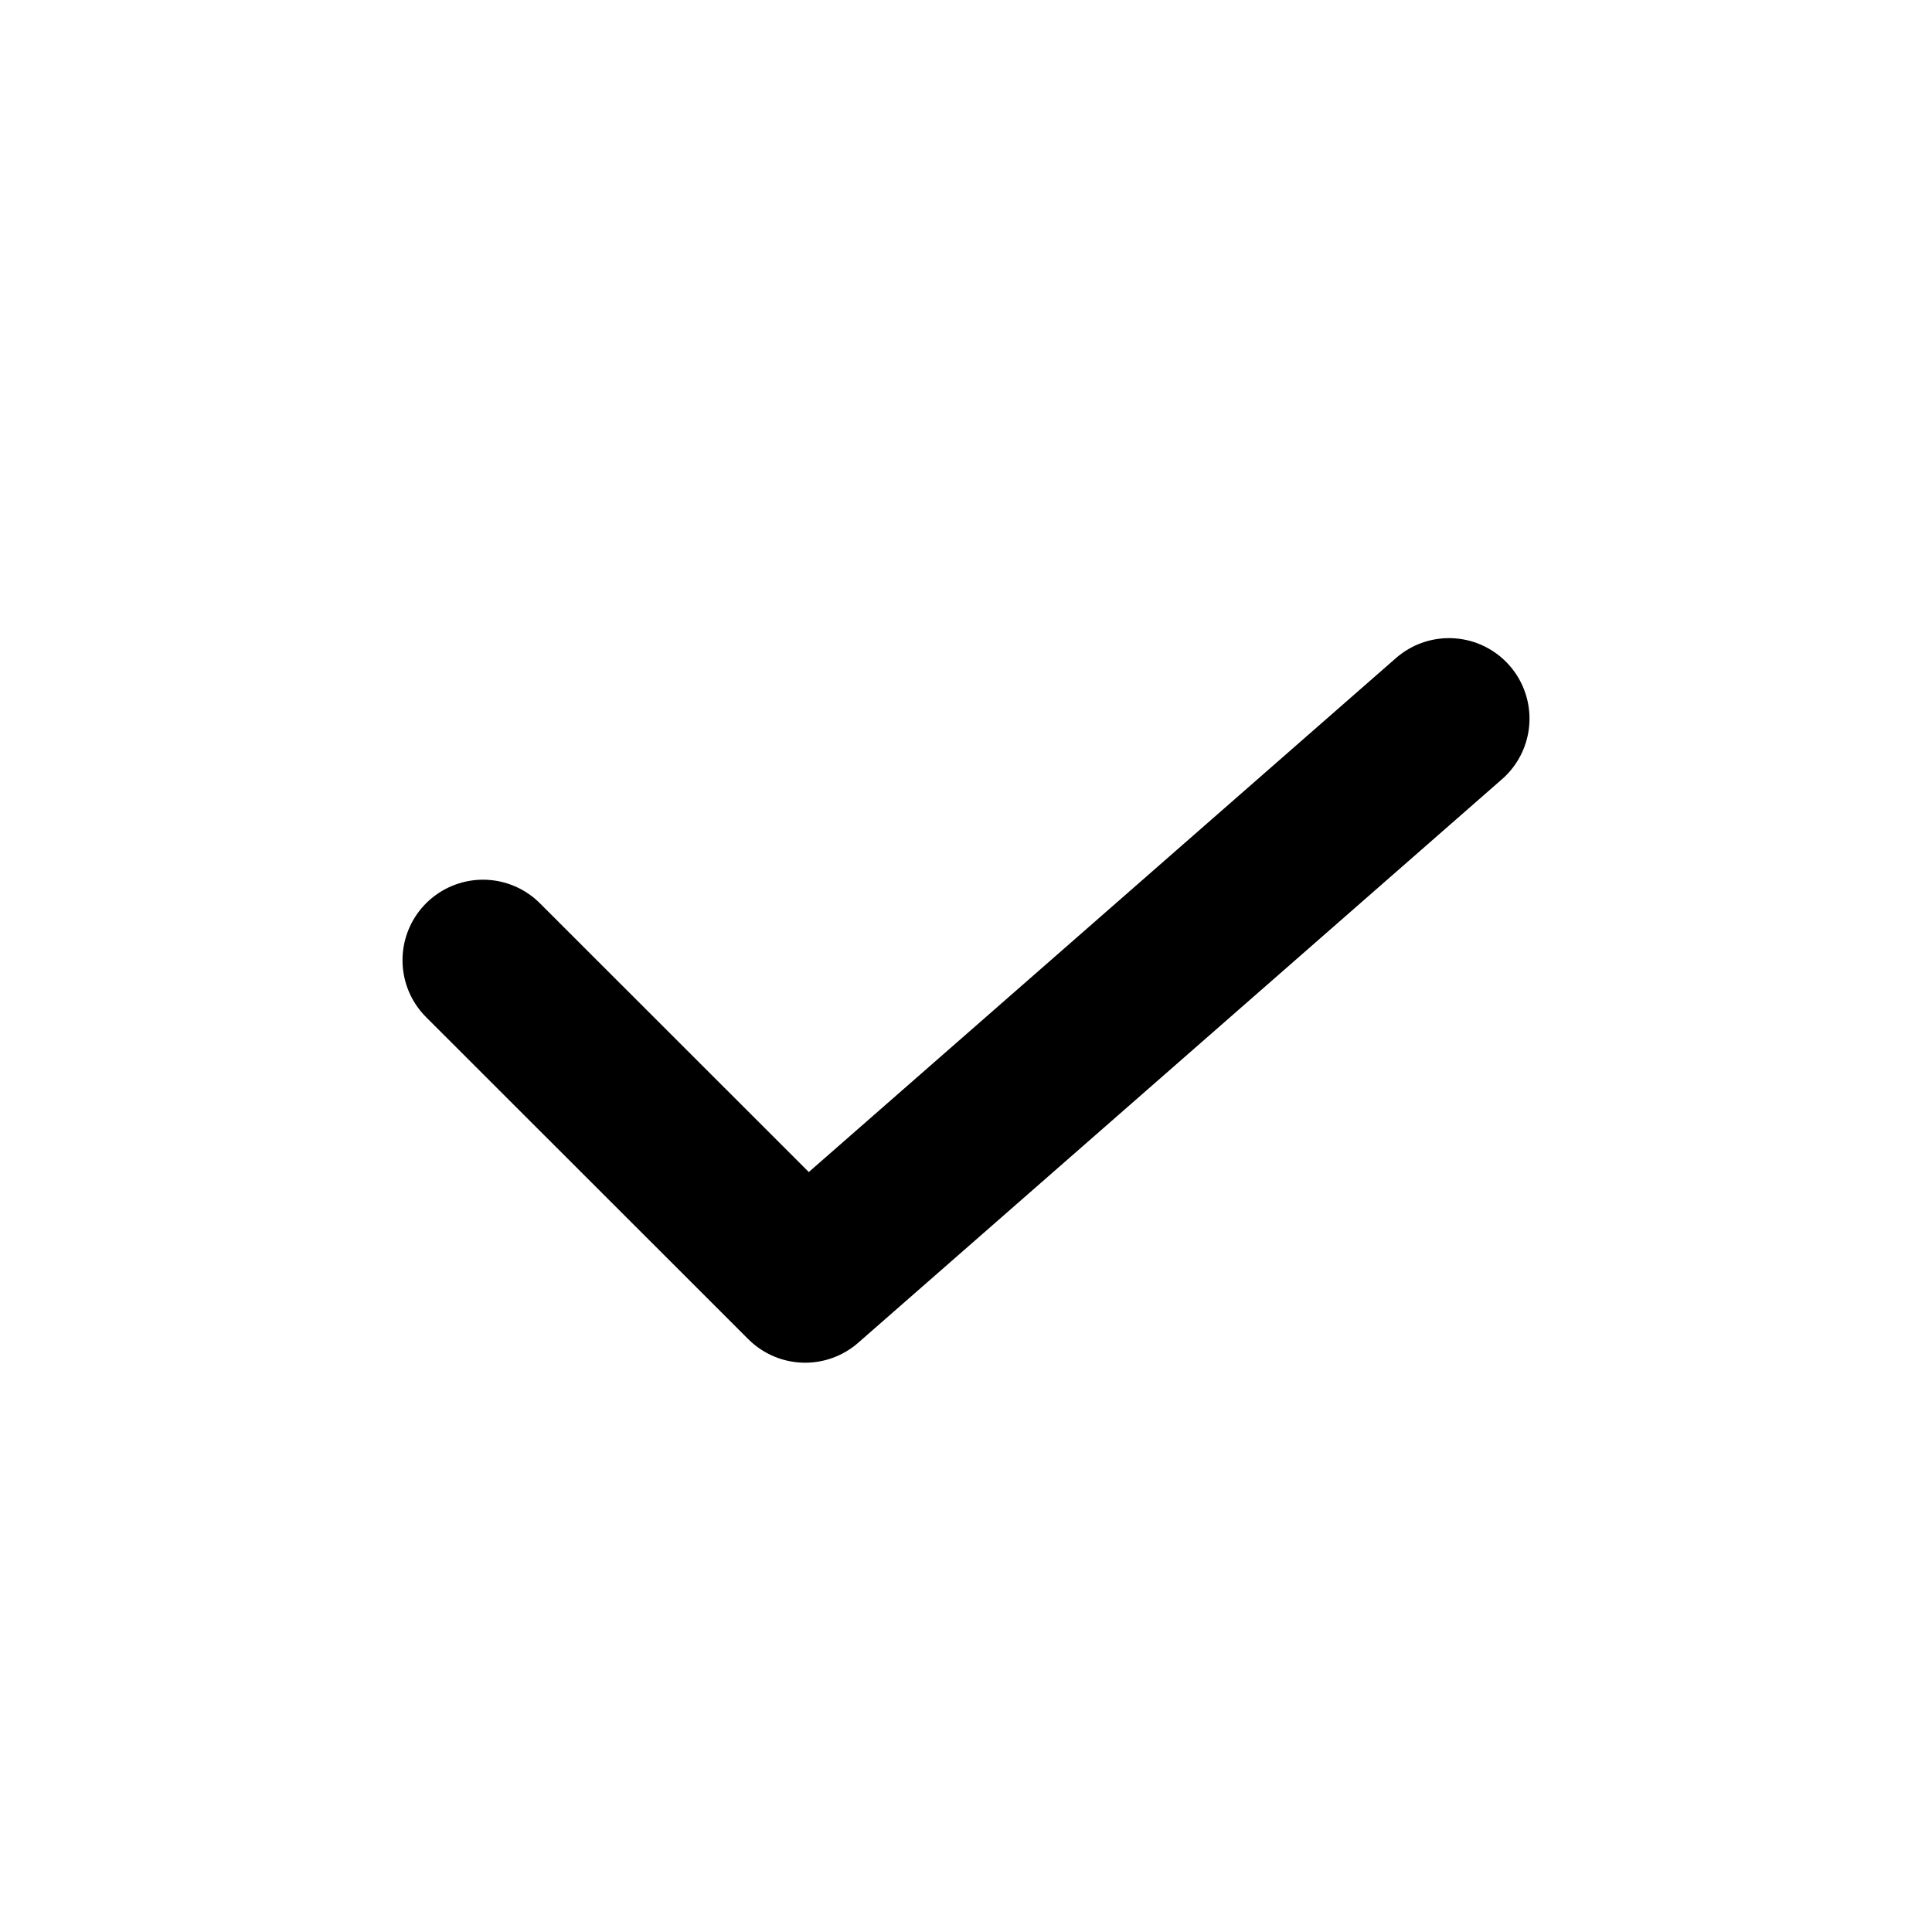
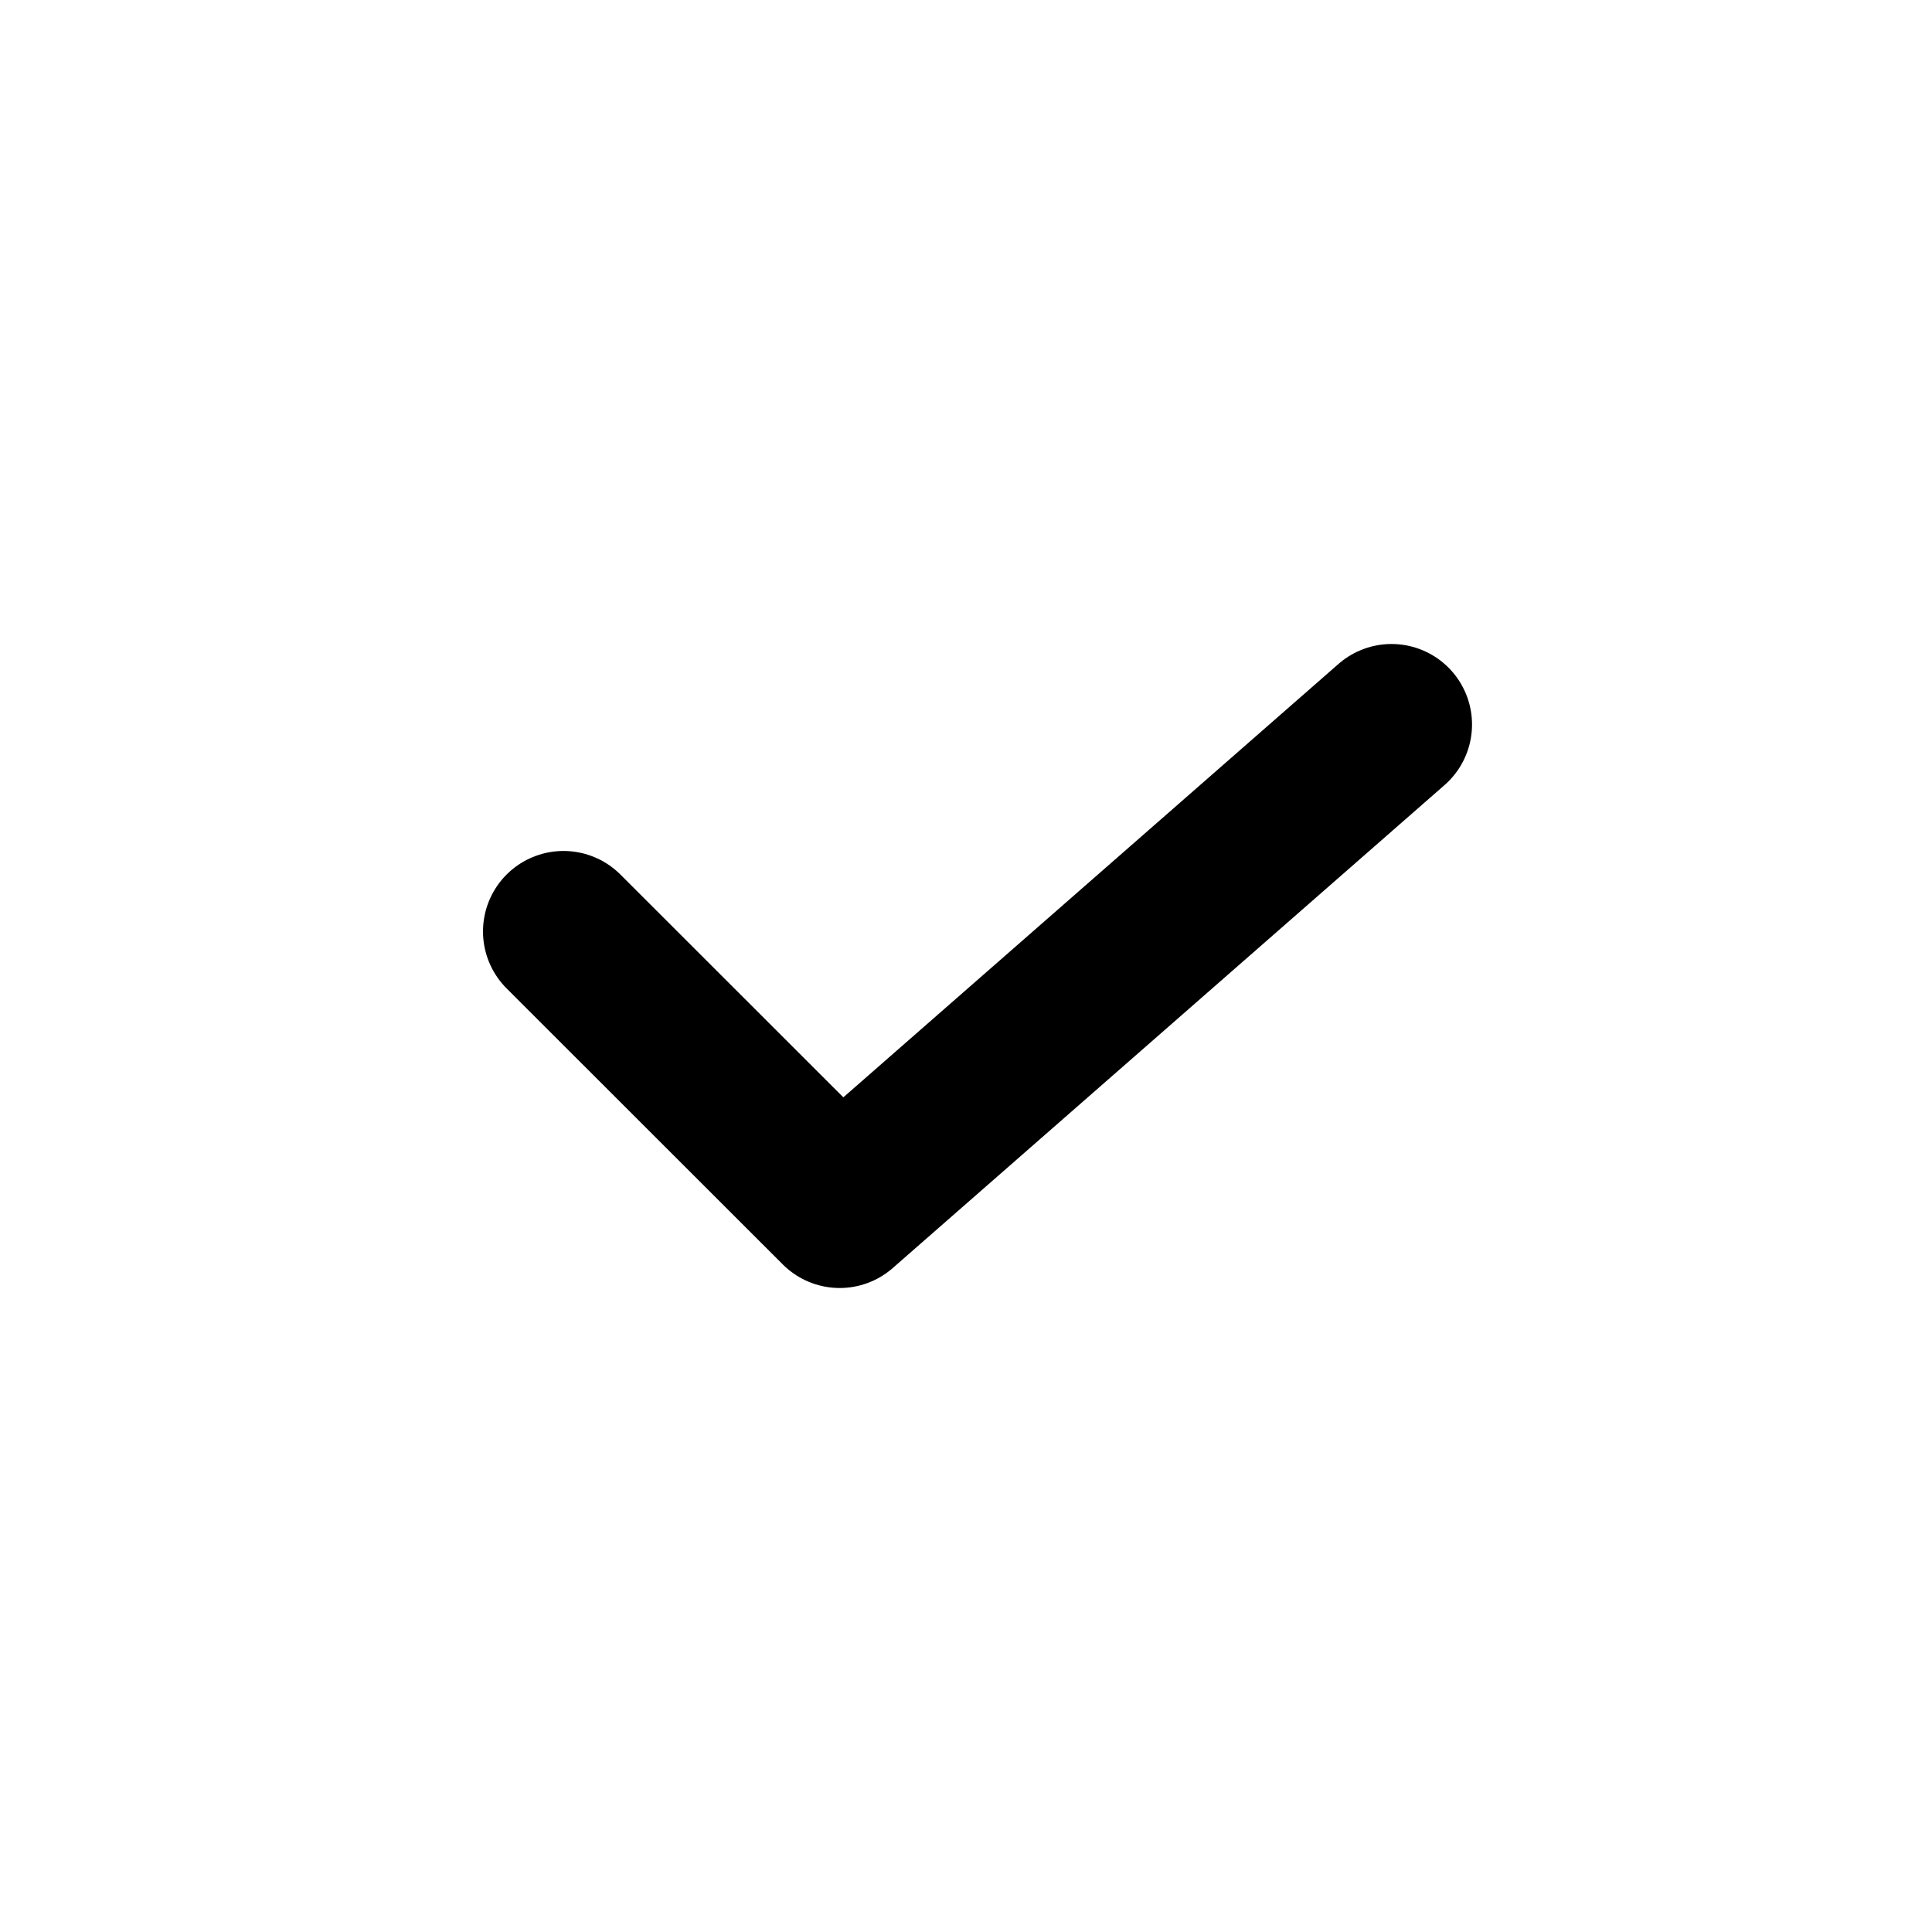
<svg xmlns="http://www.w3.org/2000/svg" width="24" height="24" viewBox="0 0 24 24" fill="none">
-   <path d="M6 11.928L10.002 15.928L18 8.927" stroke="currentColor" stroke-width="2" stroke-linecap="round" stroke-linejoin="round" />
+   <path d="M7 11.571L10.431 15L17.286 9" stroke="currentColor" stroke-width="2" stroke-linecap="round" stroke-linejoin="round" />
</svg>
